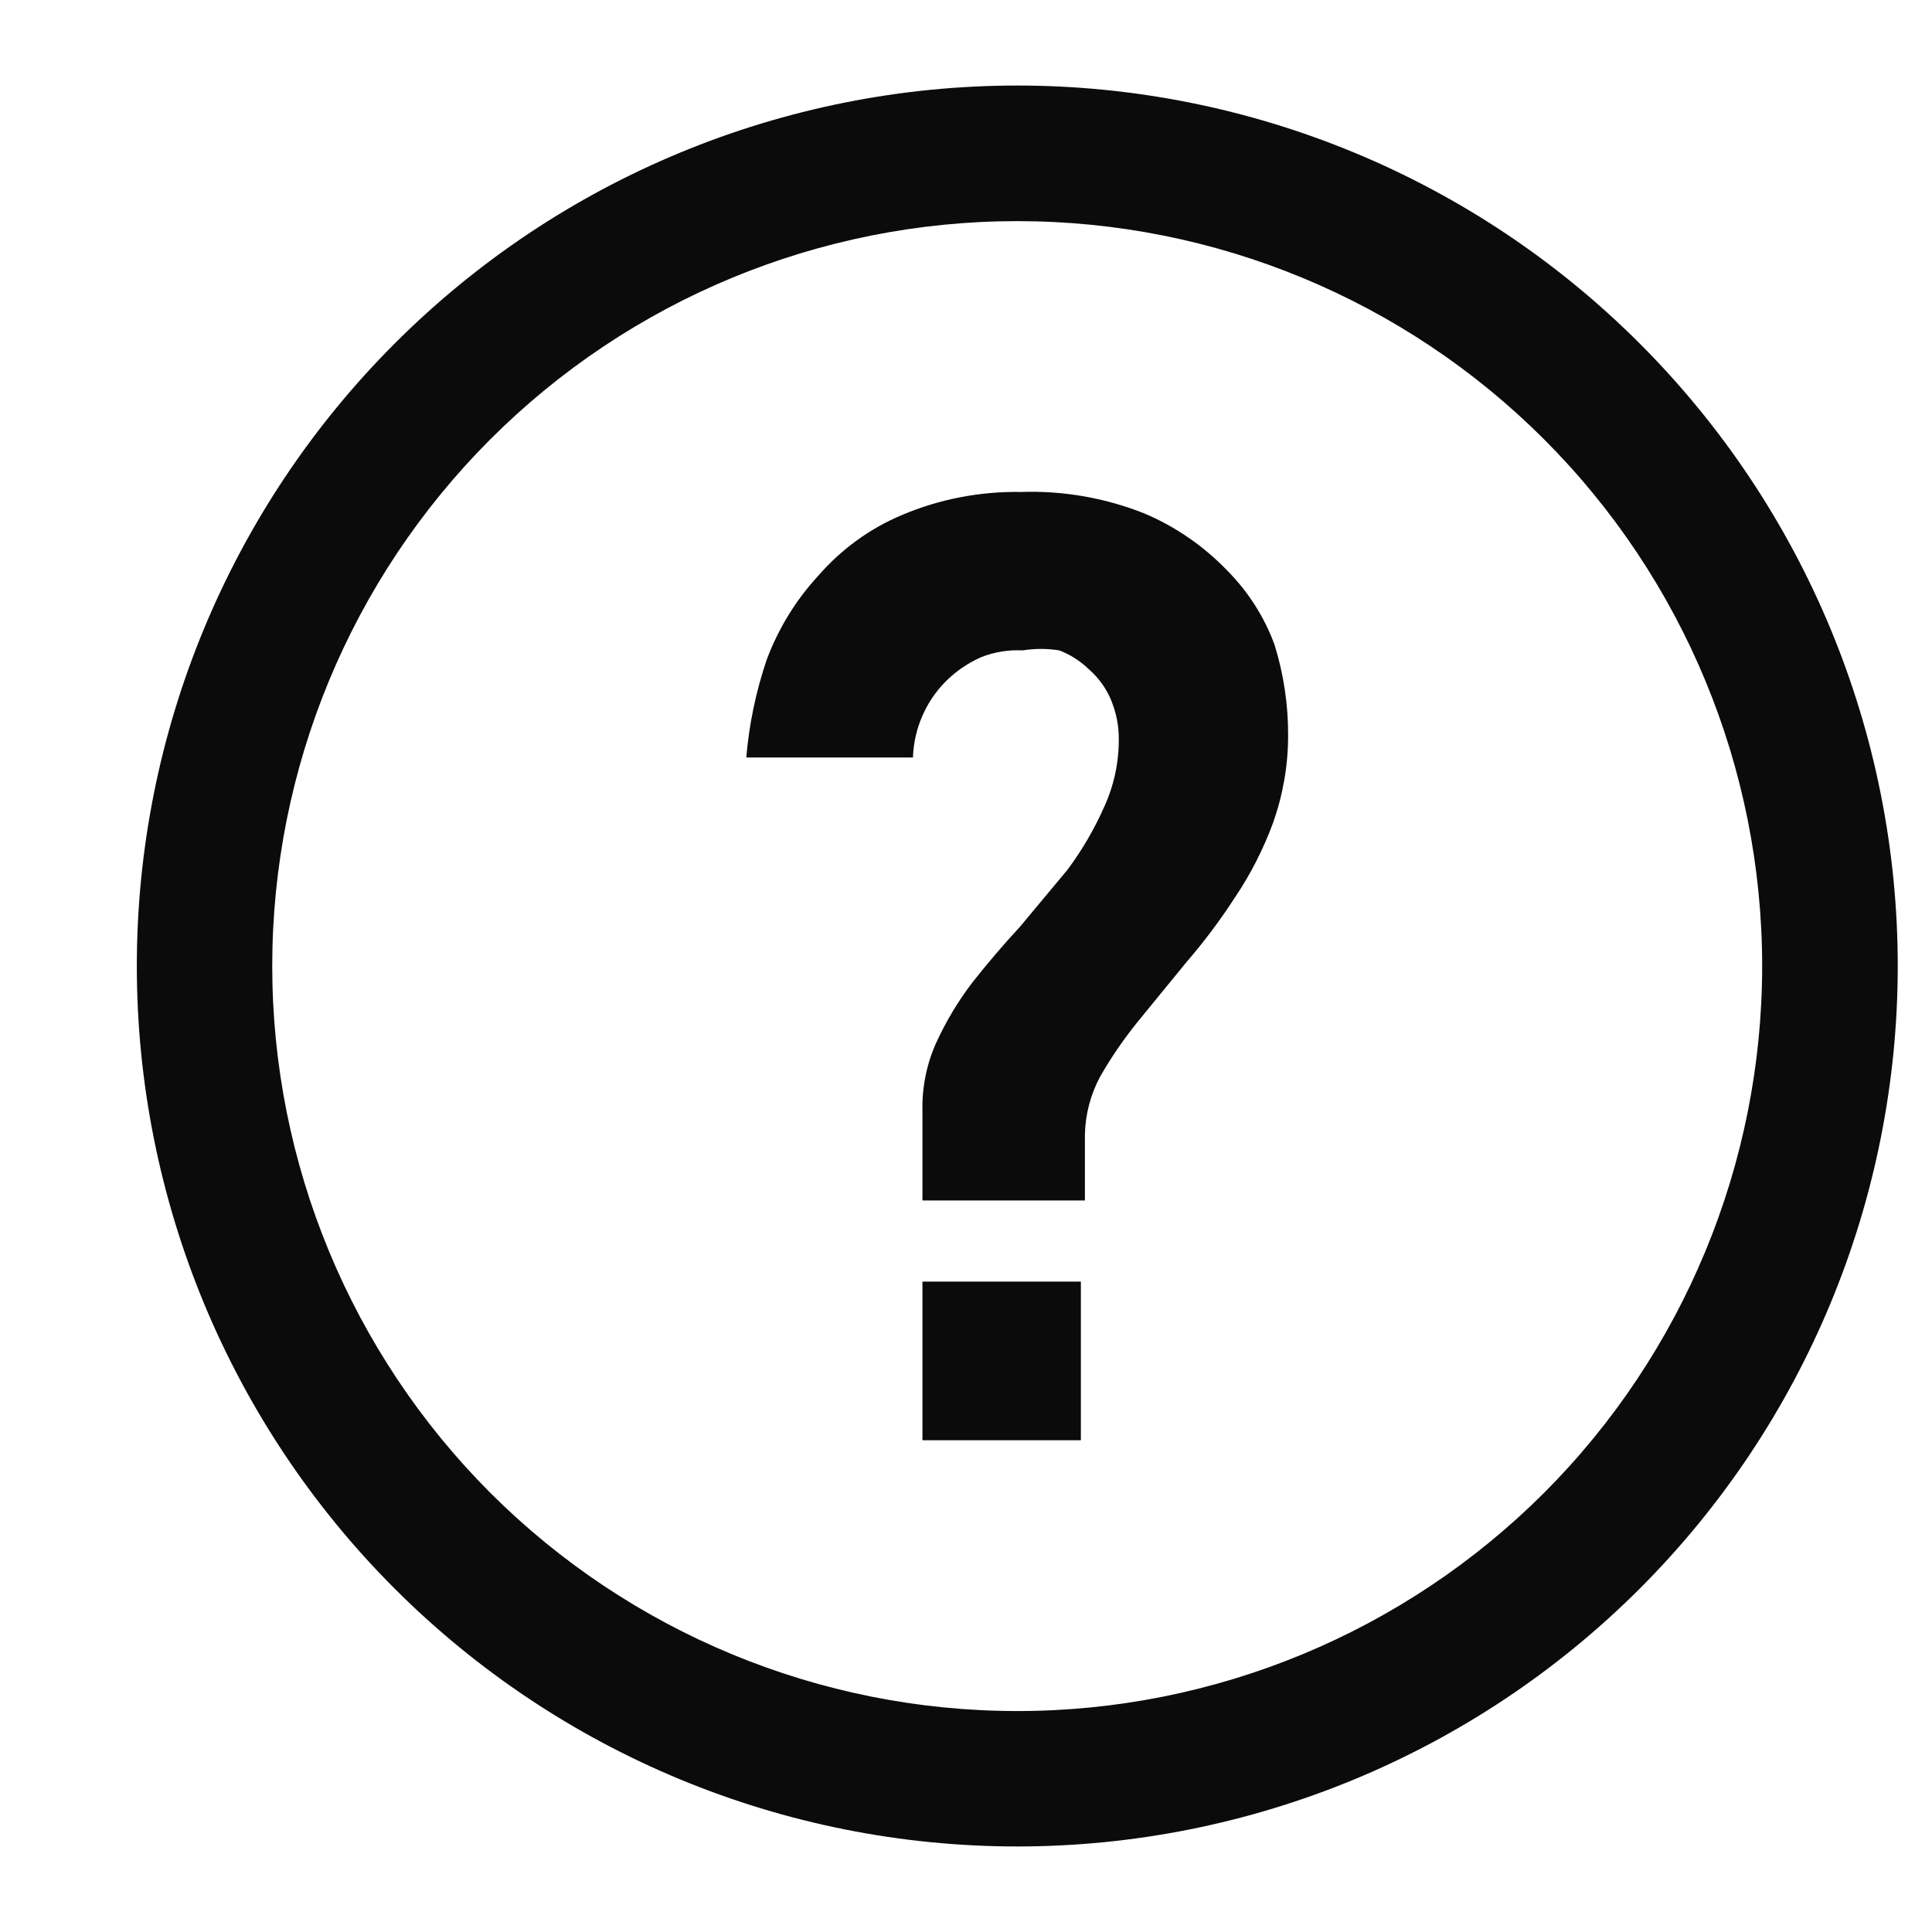
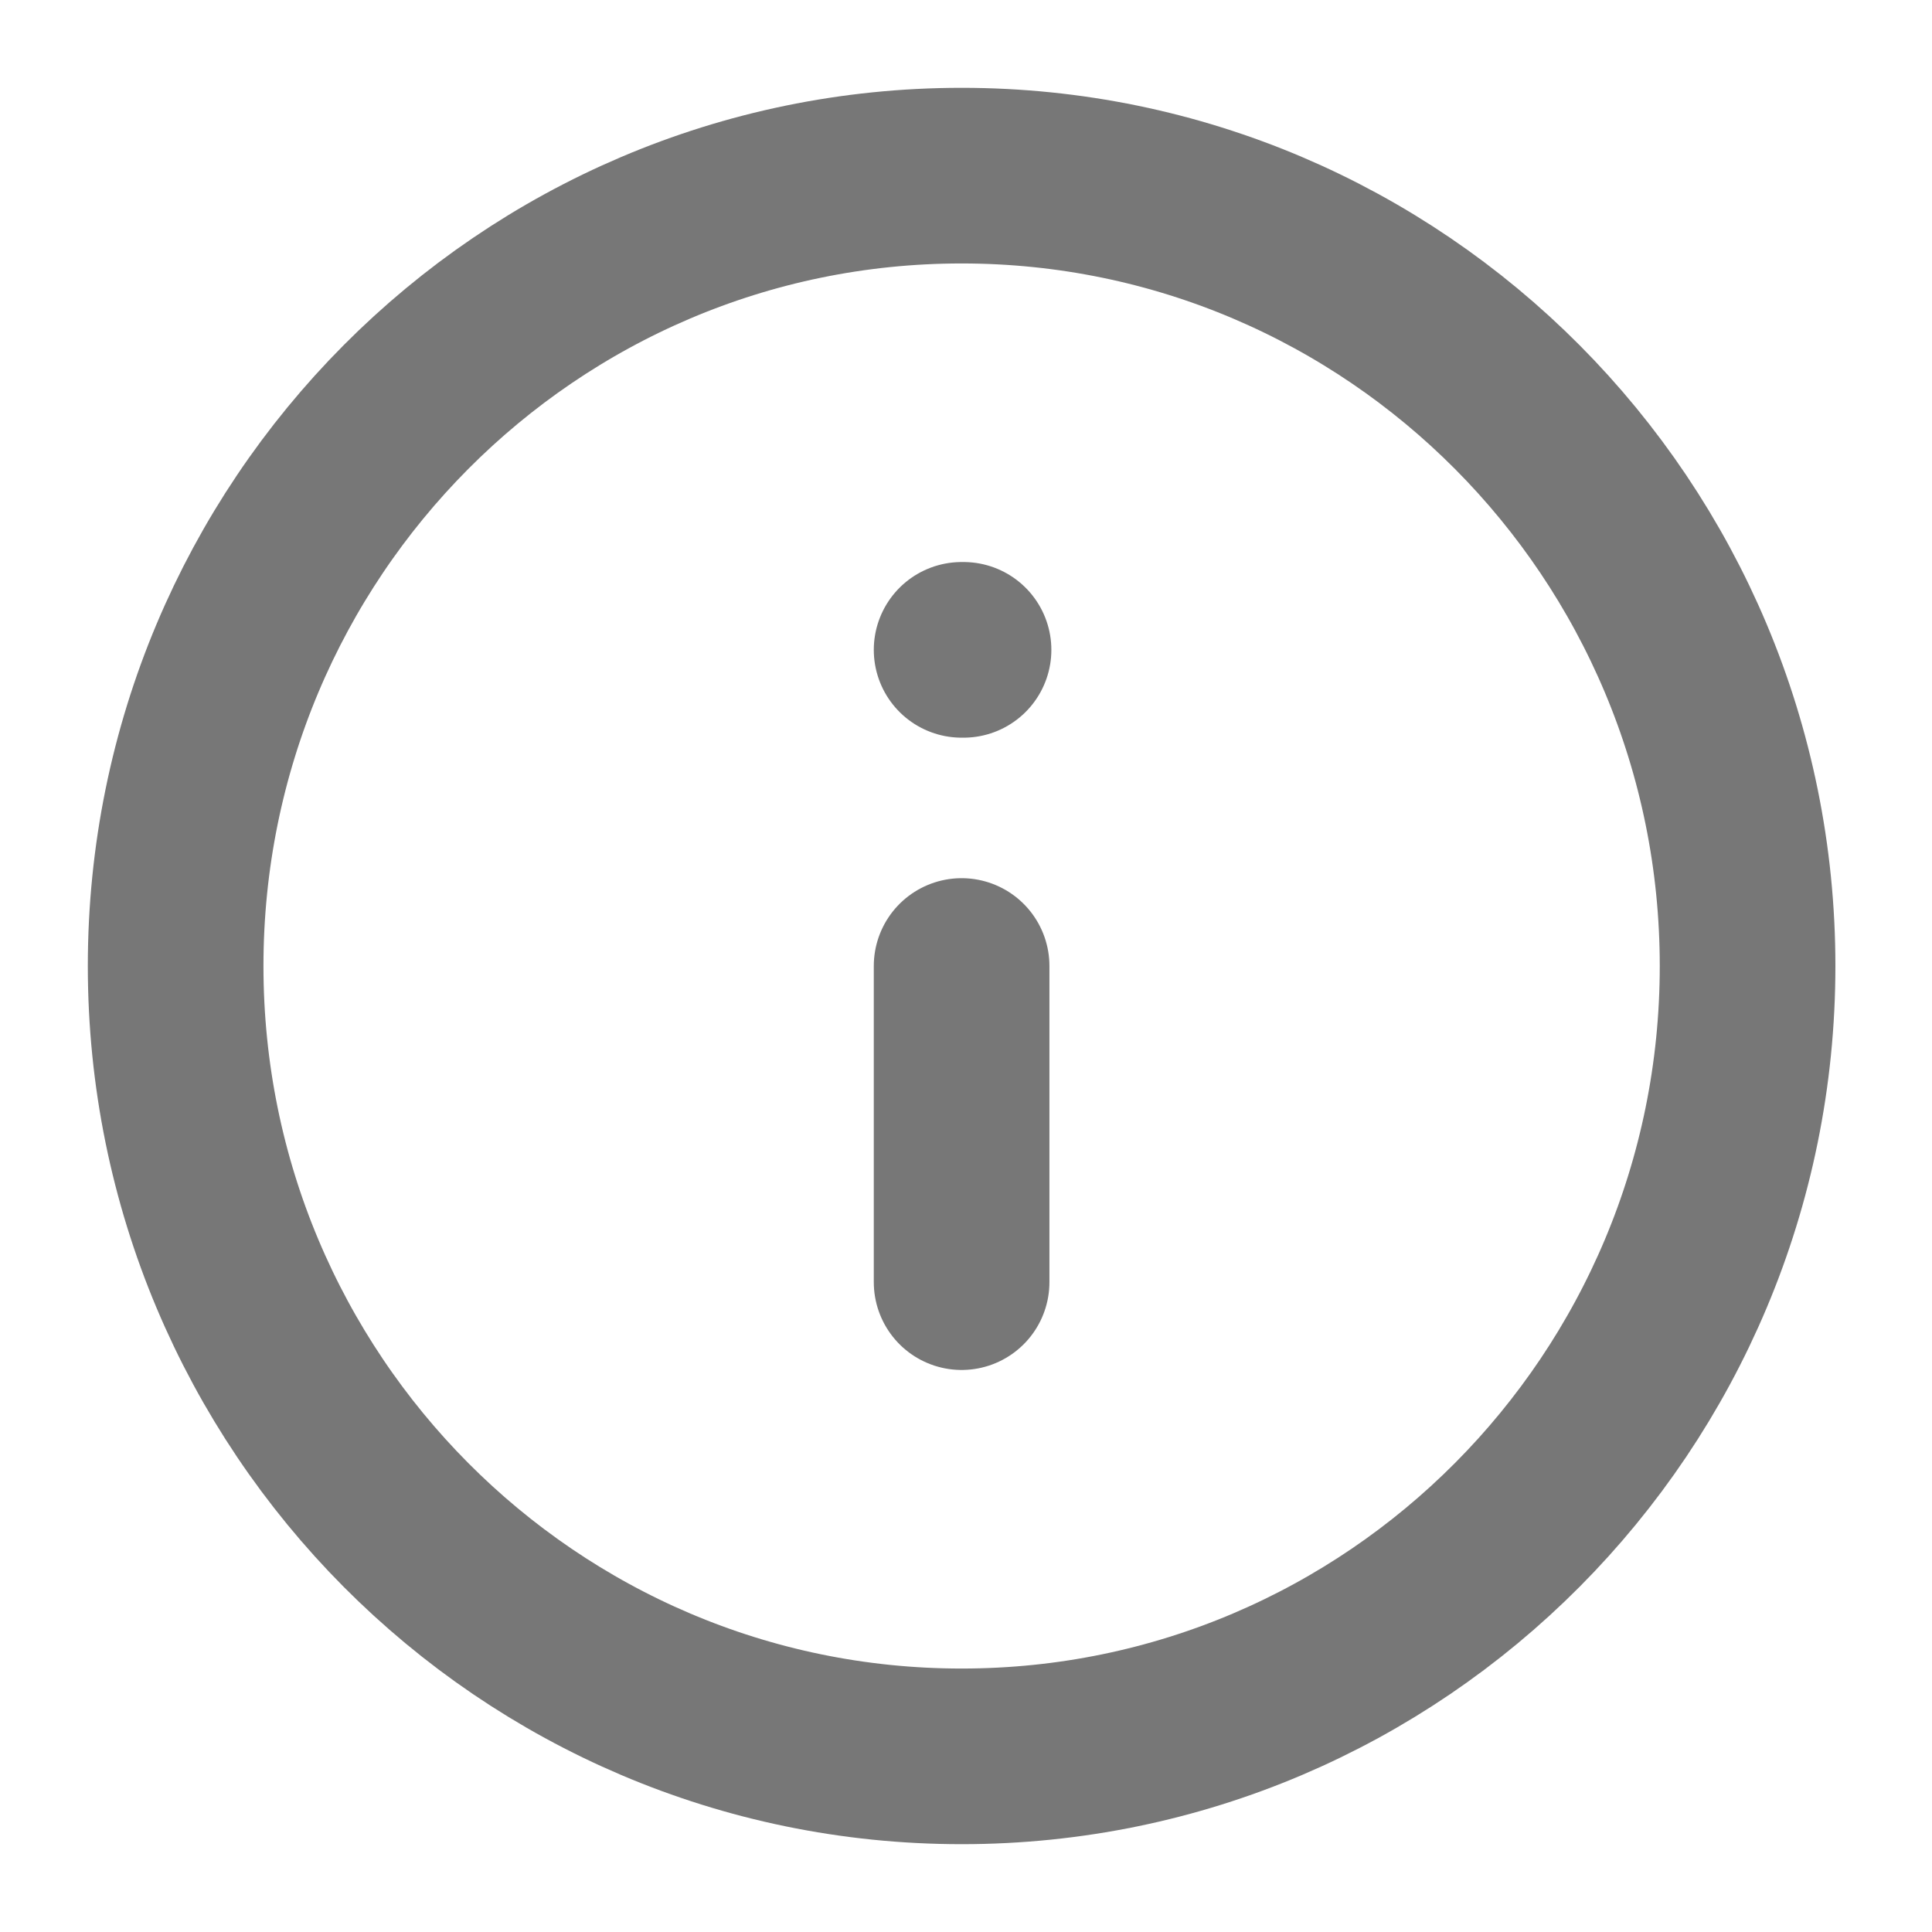
<svg xmlns="http://www.w3.org/2000/svg" width="11" height="11" viewBox="0 0 11 11" fill="none">
-   <path fill-rule="evenodd" clip-rule="evenodd" d="M5.792 0.487C4.462 0.487 3.187 1.015 2.247 1.956C1.307 2.896 0.779 4.171 0.779 5.5C0.779 6.83 1.307 8.105 2.247 9.045C3.187 9.985 4.462 10.513 5.792 10.513C7.121 10.513 8.396 9.985 9.336 9.045C10.276 8.105 10.805 6.83 10.805 5.5C10.805 4.171 10.276 2.896 9.336 1.956C8.396 1.015 7.121 0.487 5.792 0.487ZM5.792 9.742C4.667 9.742 3.588 9.295 2.792 8.5C1.997 7.704 1.55 6.625 1.55 5.5C1.55 4.375 1.997 3.296 2.792 2.501C3.588 1.705 4.667 1.259 5.792 1.259C6.917 1.259 7.995 1.705 8.791 2.501C9.586 3.296 10.033 4.375 10.033 5.5C10.033 6.625 9.586 7.704 8.791 8.5C7.995 9.295 6.917 9.742 5.792 9.742ZM6.987 3.248C6.854 3.11 6.694 2.999 6.517 2.924C6.294 2.835 6.055 2.793 5.815 2.801C5.582 2.797 5.351 2.841 5.136 2.932C4.952 3.009 4.789 3.128 4.658 3.279C4.53 3.418 4.431 3.58 4.365 3.757C4.304 3.937 4.265 4.123 4.249 4.313H5.198C5.202 4.19 5.241 4.072 5.31 3.97C5.379 3.869 5.476 3.79 5.588 3.741C5.662 3.712 5.742 3.699 5.822 3.703C5.891 3.692 5.962 3.692 6.031 3.703C6.094 3.727 6.152 3.764 6.2 3.811C6.254 3.858 6.296 3.916 6.324 3.981C6.355 4.054 6.371 4.133 6.37 4.212C6.37 4.346 6.341 4.477 6.285 4.598C6.229 4.724 6.159 4.843 6.077 4.953L5.807 5.277C5.714 5.377 5.622 5.485 5.537 5.593C5.455 5.7 5.385 5.817 5.329 5.94C5.275 6.061 5.249 6.193 5.252 6.326V6.835H6.177V6.457C6.18 6.344 6.209 6.233 6.262 6.133C6.325 6.022 6.398 5.916 6.478 5.817L6.756 5.477C6.857 5.36 6.949 5.237 7.033 5.107C7.122 4.975 7.194 4.832 7.249 4.683C7.305 4.524 7.334 4.357 7.334 4.189C7.335 4.014 7.309 3.84 7.257 3.672C7.199 3.513 7.107 3.369 6.987 3.248ZM5.252 7.297H6.154V8.2H5.252V7.297Z" fill="#0C0B0B" />
+   <path d="M5.475 7.3V5.5M5.475 3.7H5.486M9.95 5.5C9.95 3.015 7.946 1 5.475 1C3.004 1 1 3.015 1 5.5C1 7.985 3.004 10 5.475 10C7.946 10 9.95 7.985 9.95 5.5Z" stroke="#777777" stroke-linecap="round" stroke-linejoin="round" />
</svg>
